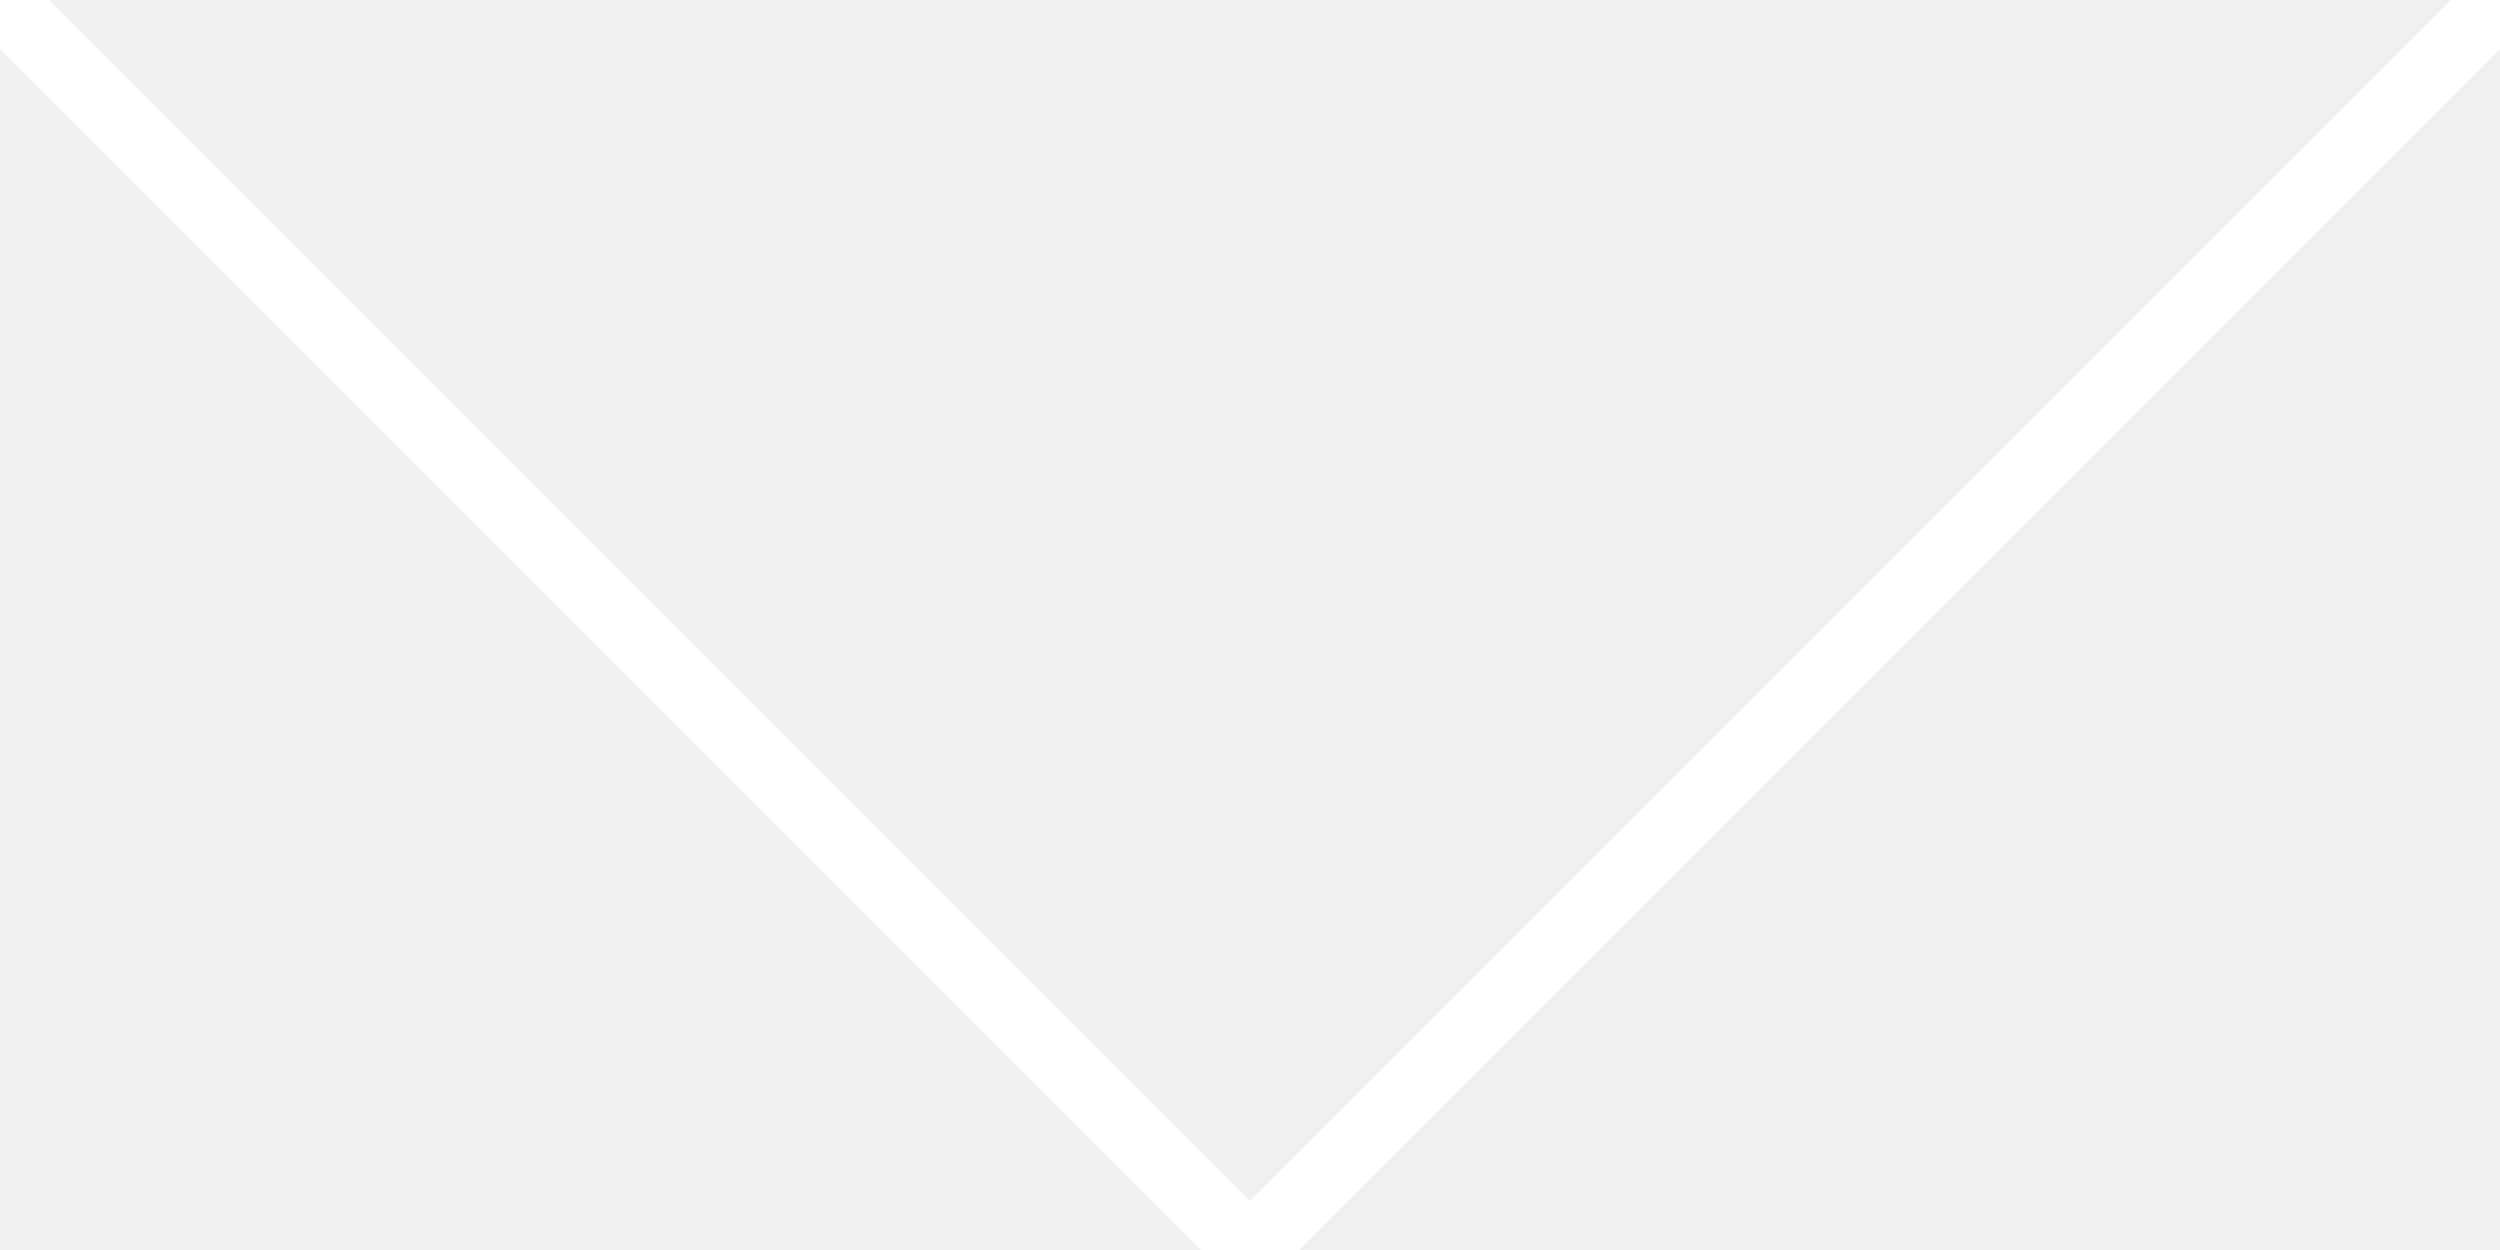
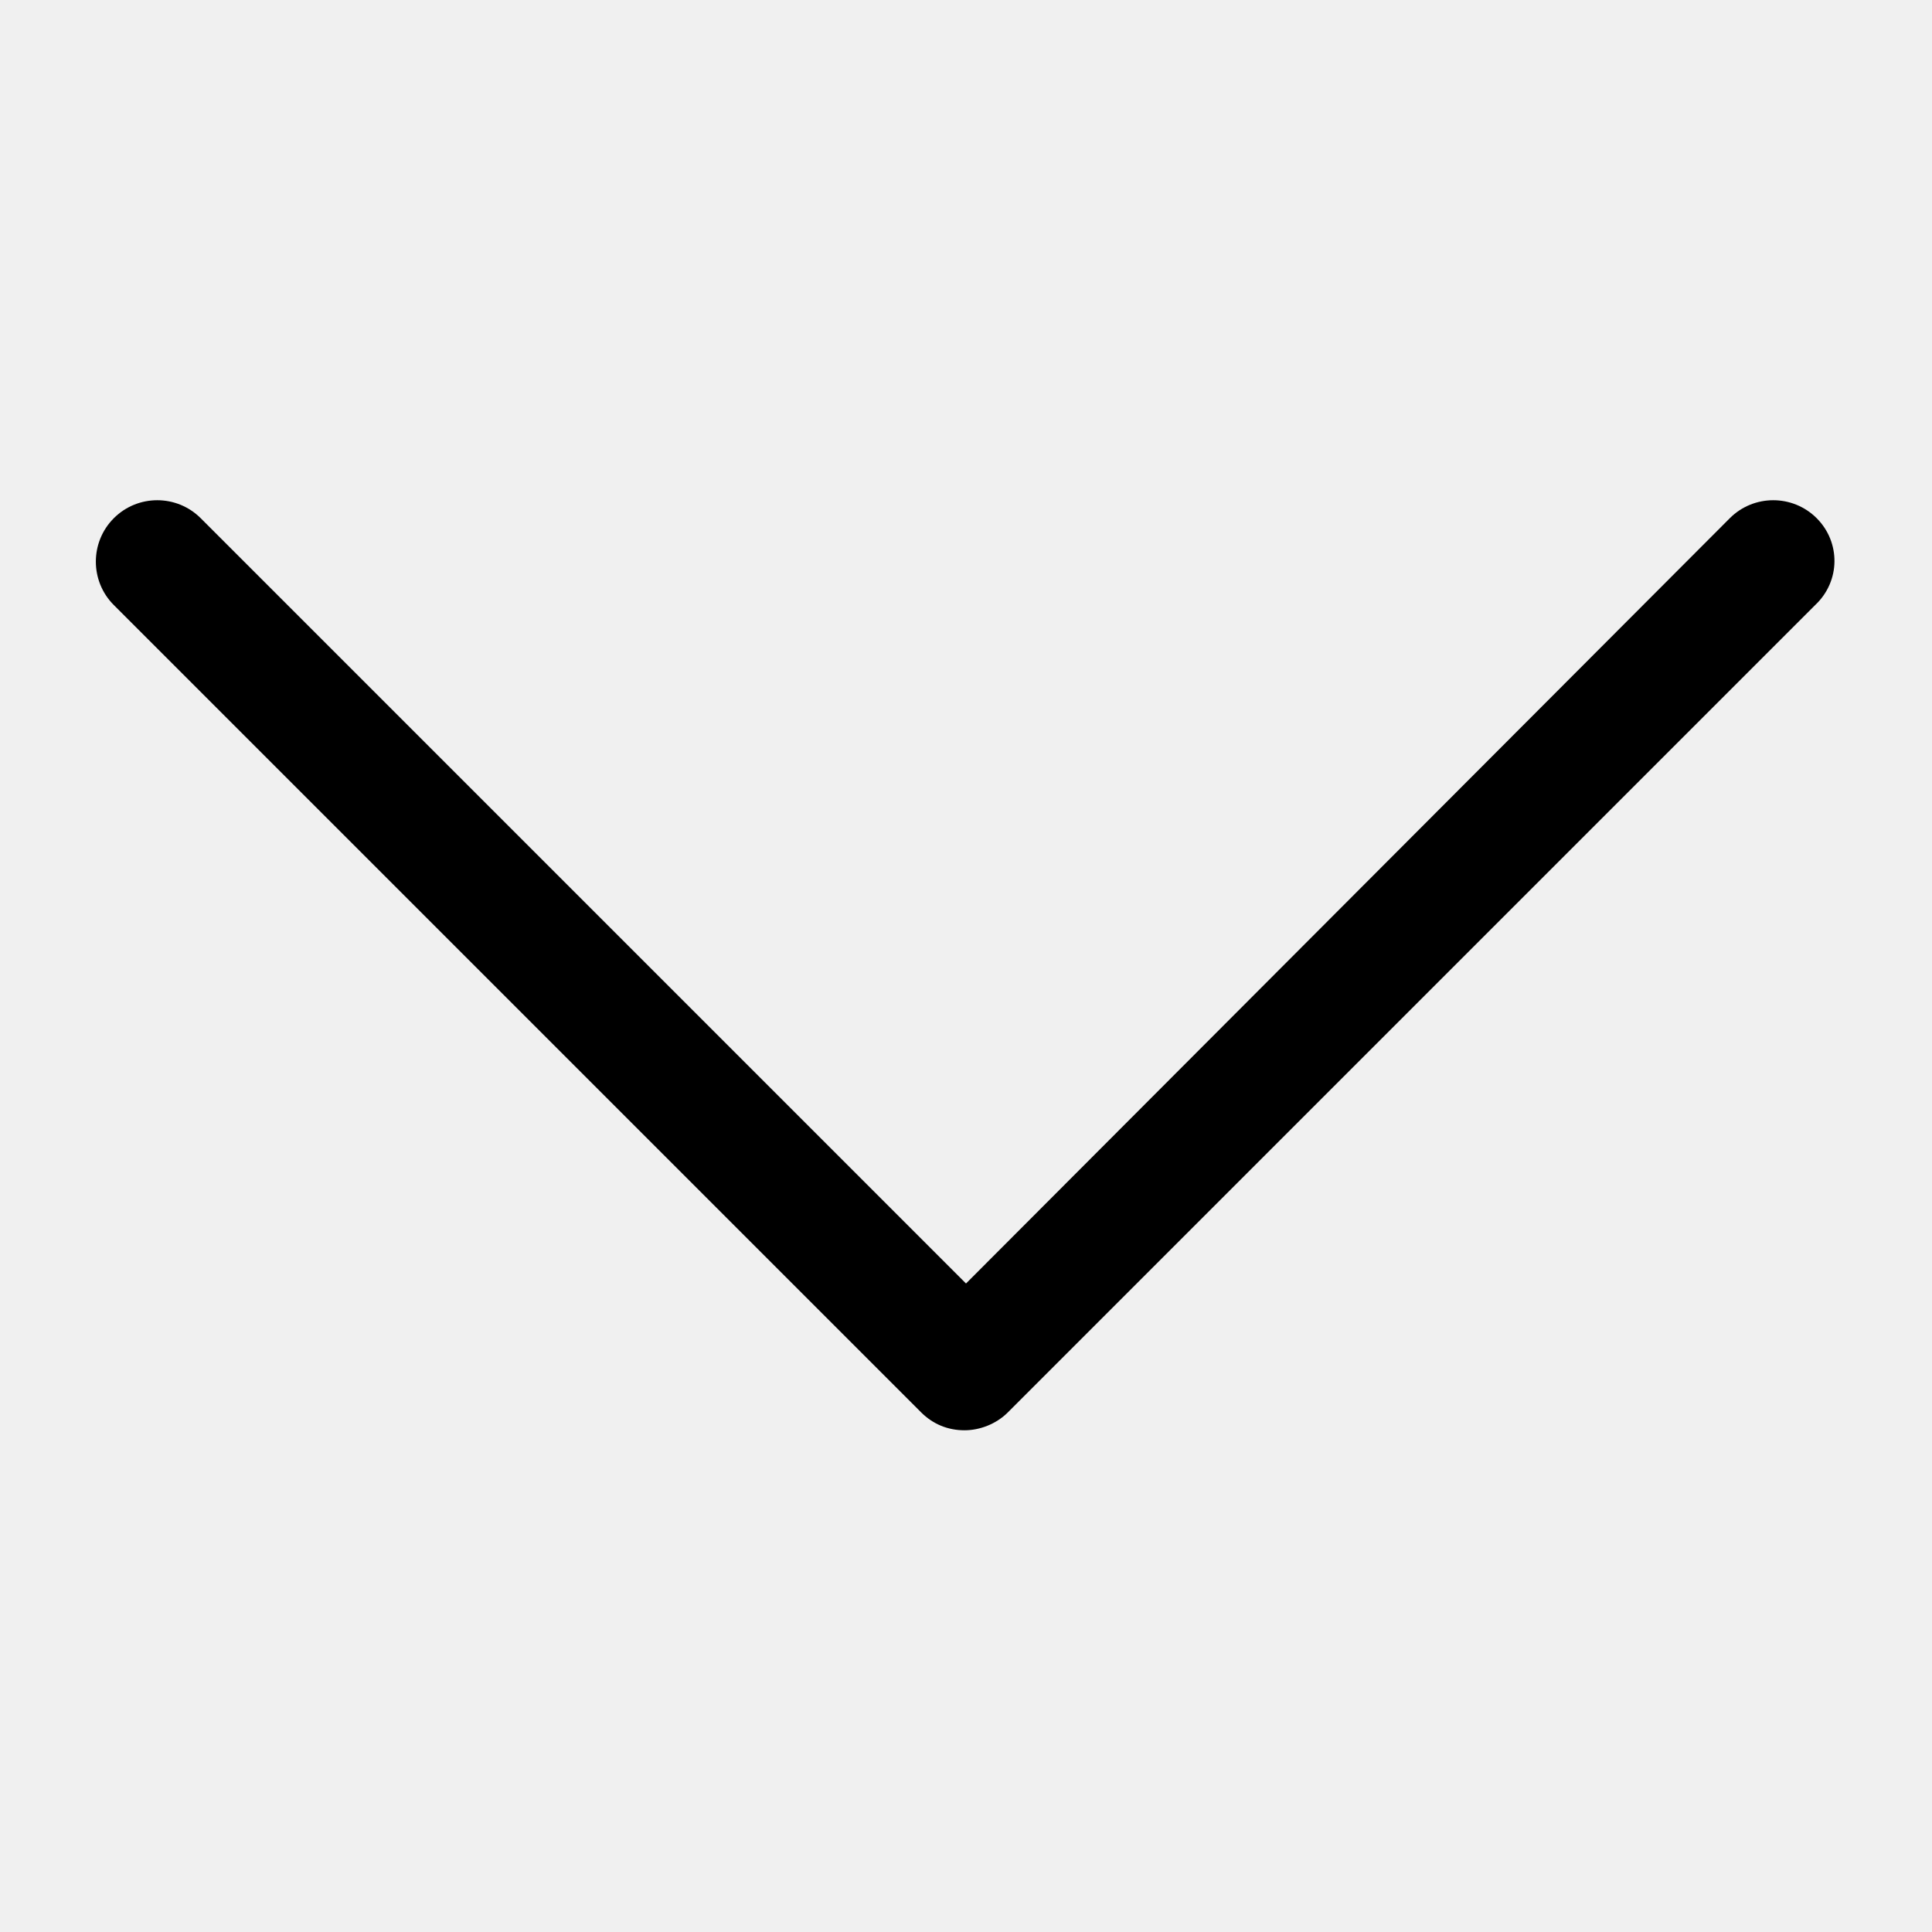
- <svg xmlns="http://www.w3.org/2000/svg" width="36px" height="18px" viewBox="0 0 36 18" zoomAndPan="disable" preserveAspectRatio="none">
-   <style type="text/css"> line { stroke: #fff; stroke-width: 1; } </style>
-   <line x1="0" y1="0" x2="18" y2="18" />
-   <line x1="36" y1="0" x2="18" y2="18" />
+ <svg xmlns="http://www.w3.org/2000/svg" version="1.1" viewBox="0 0 129 129" enable-background="new 0 0 129 129">
+   <g>
+     <path d="m121.3,34.6c-1.6-1.6-4.2-1.6-5.8,0l-51,51.1-51.1-51.1c-1.6-1.6-4.2-1.6-5.8,0-1.6,1.6-1.6,4.2 0,5.8l53.9,53.9c0.8,0.8 1.8,1.2 2.9,1.2 1,0 2.1-0.4 2.9-1.2l53.9-53.9c1.7-1.6 1.7-4.2 0.1-5.8z" />
+   </g>
</svg>
